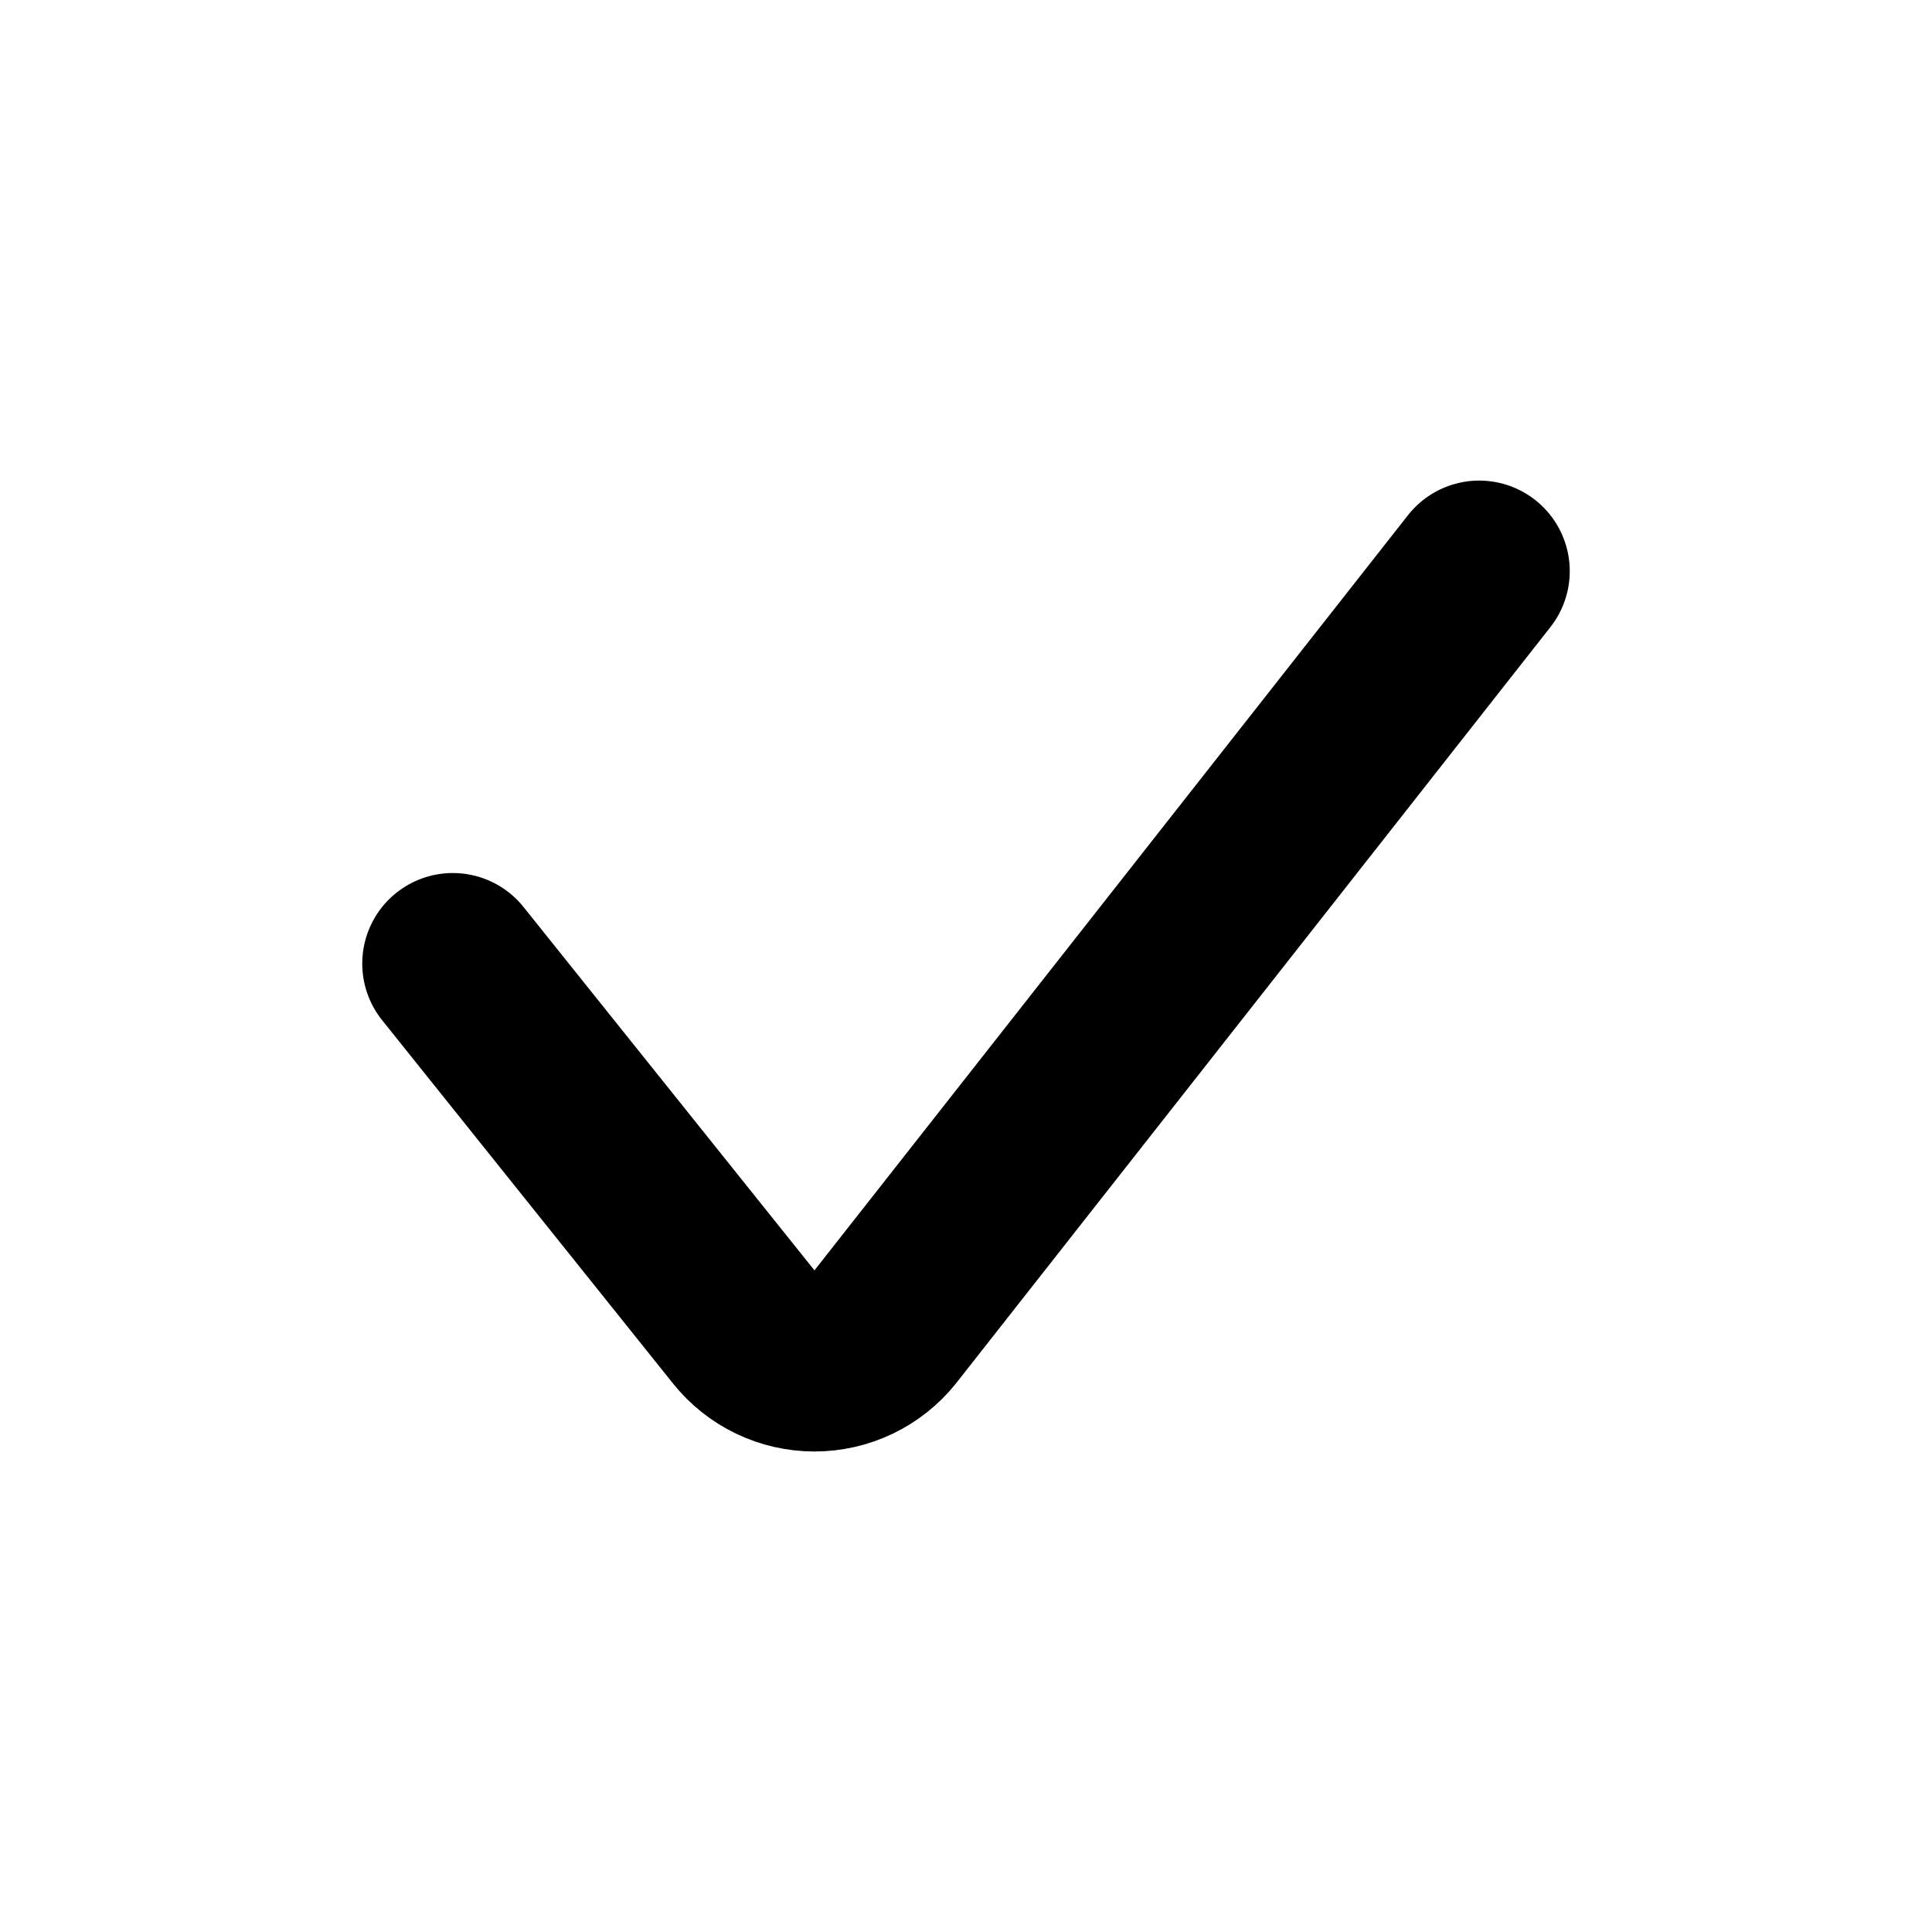
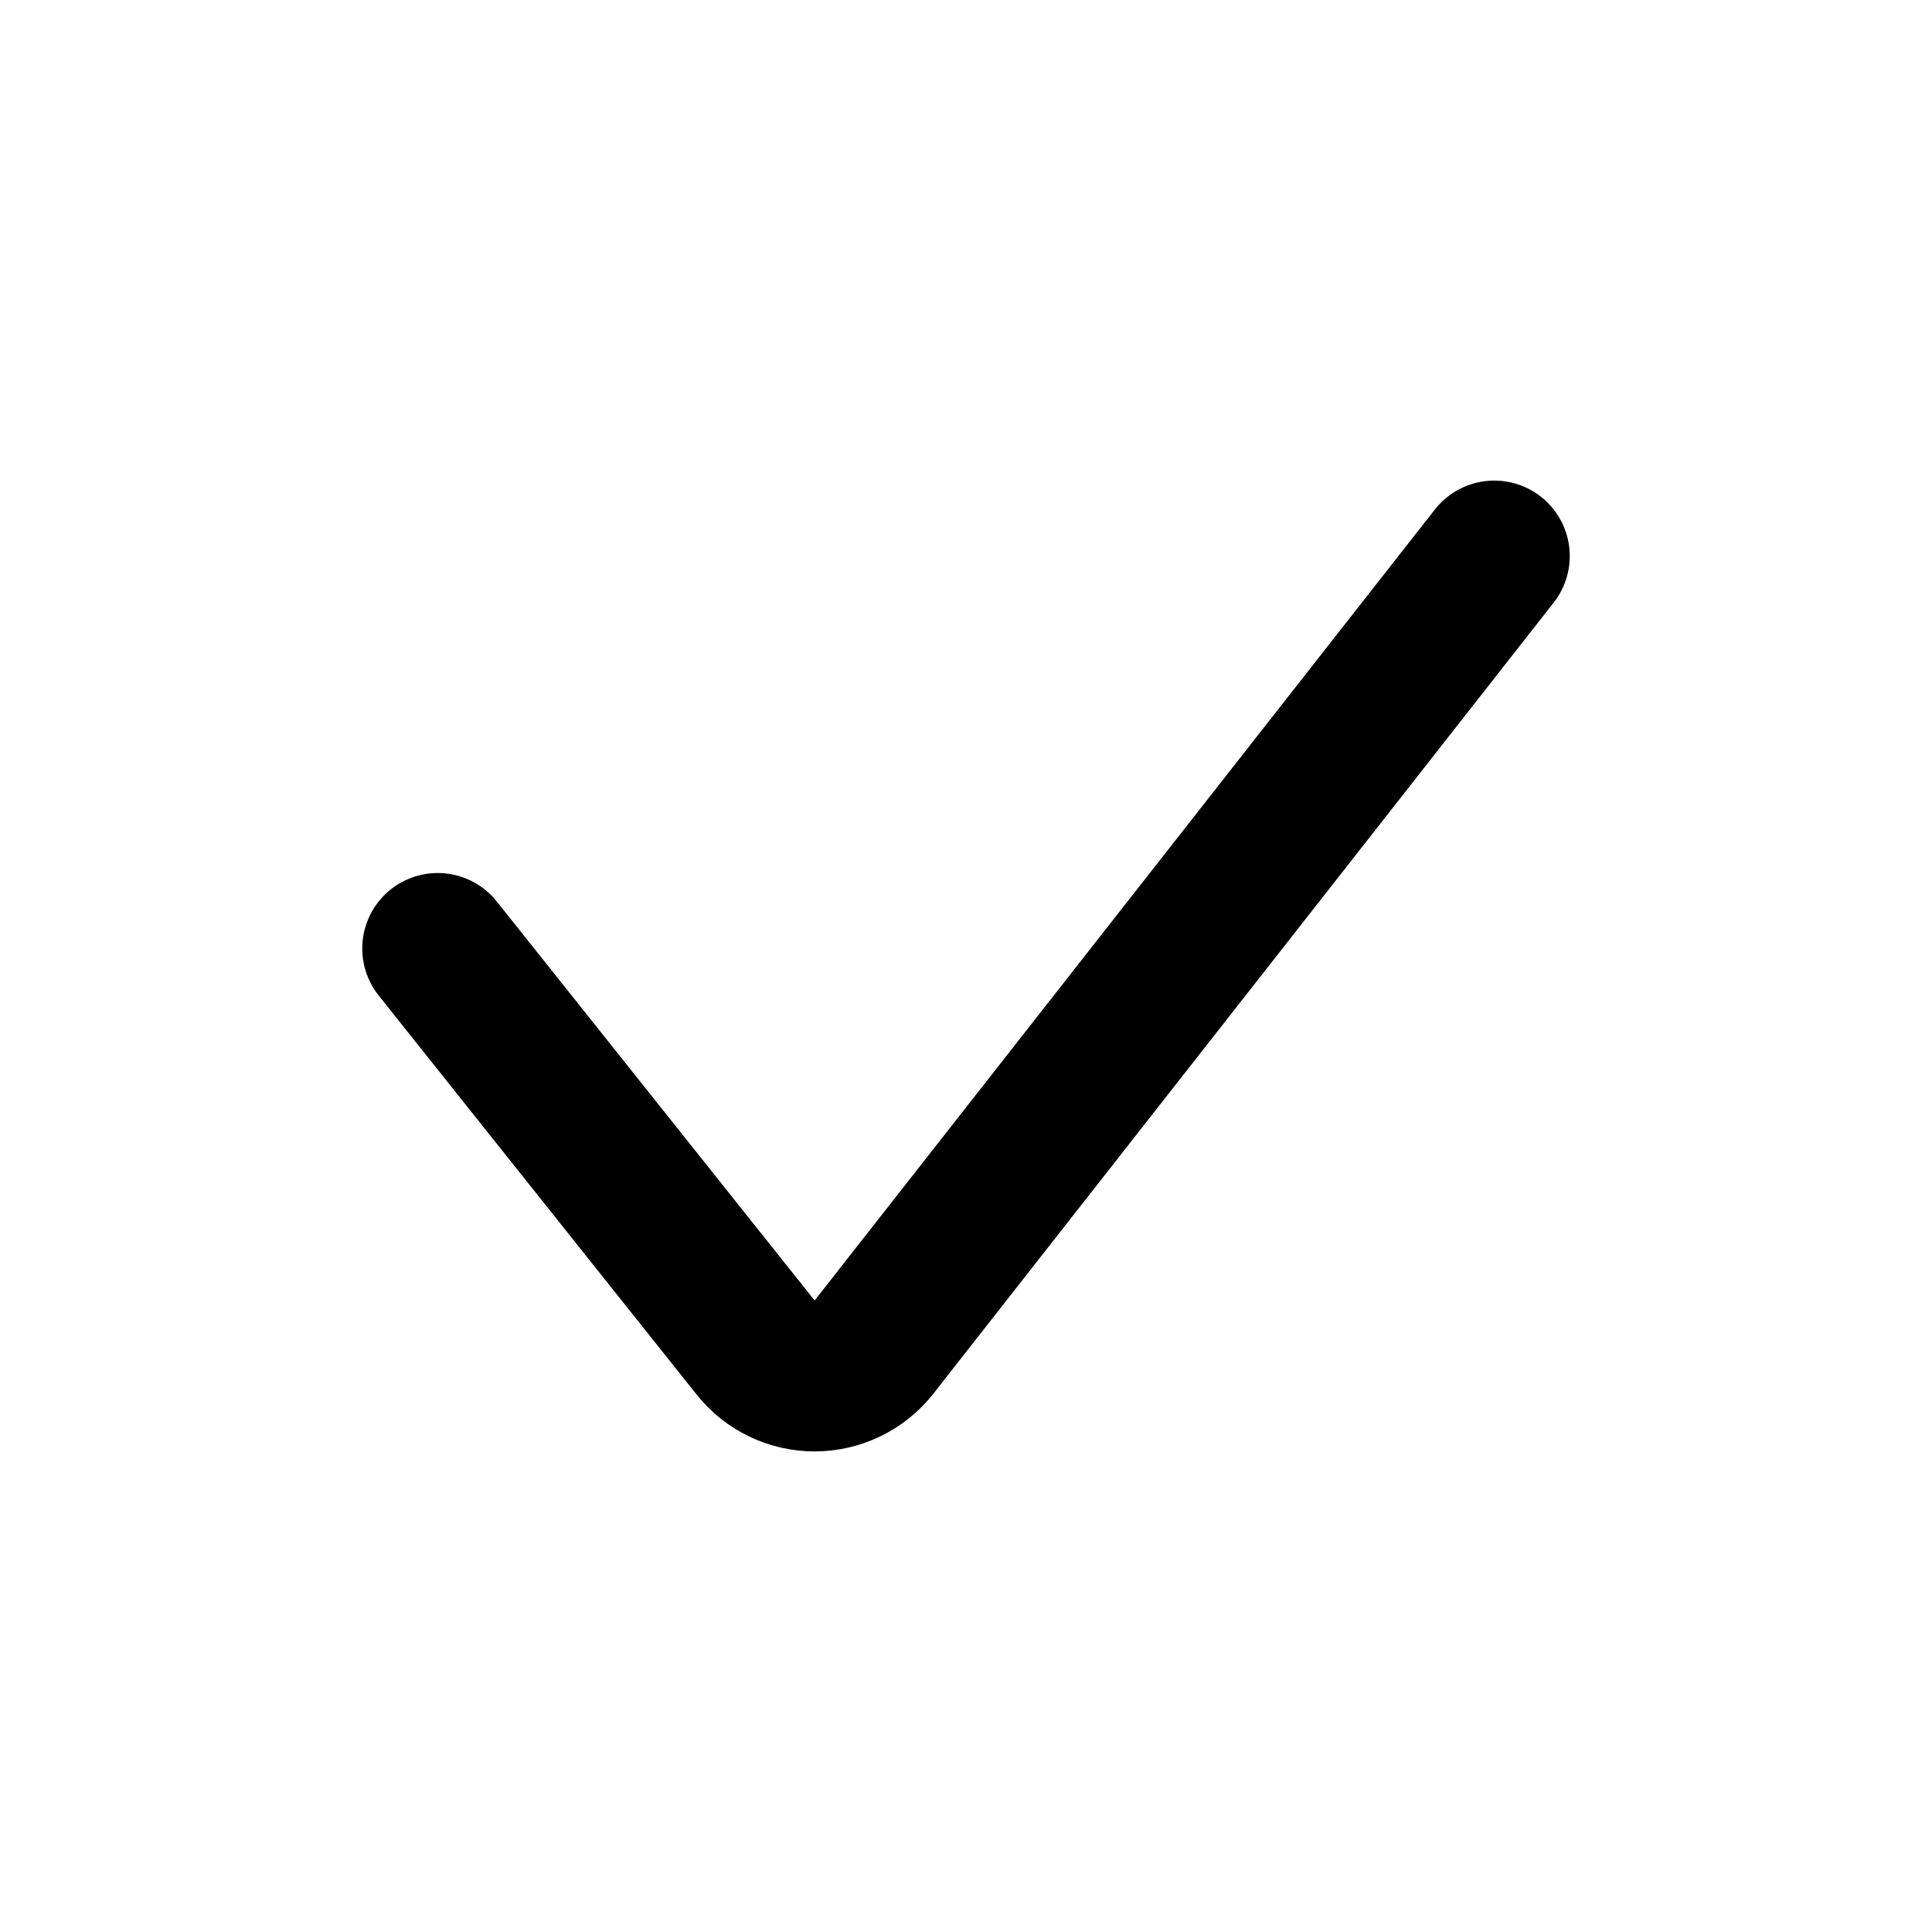
- <svg xmlns="http://www.w3.org/2000/svg" viewBox="0 0 16 16" fill="none" stroke="currentColor" stroke-width="1.5" stroke-linecap="round" stroke-linejoin="round">
-   <path d="M3.75 7.98L6.16 10.99A0.75 0.75 0 0 0 7.33 10.99L12.25 4.73" />
+ <svg xmlns="http://www.w3.org/2000/svg" viewBox="0 0 16 16" fill="none" stroke="currentColor" stroke-width="1.25" stroke-linecap="round" stroke-linejoin="round">
+   <path d="M3.625 7.855L6.258 11.16A0.625 0.625 0 0 0 7.238 11.156L12.375 4.605" />
</svg>
